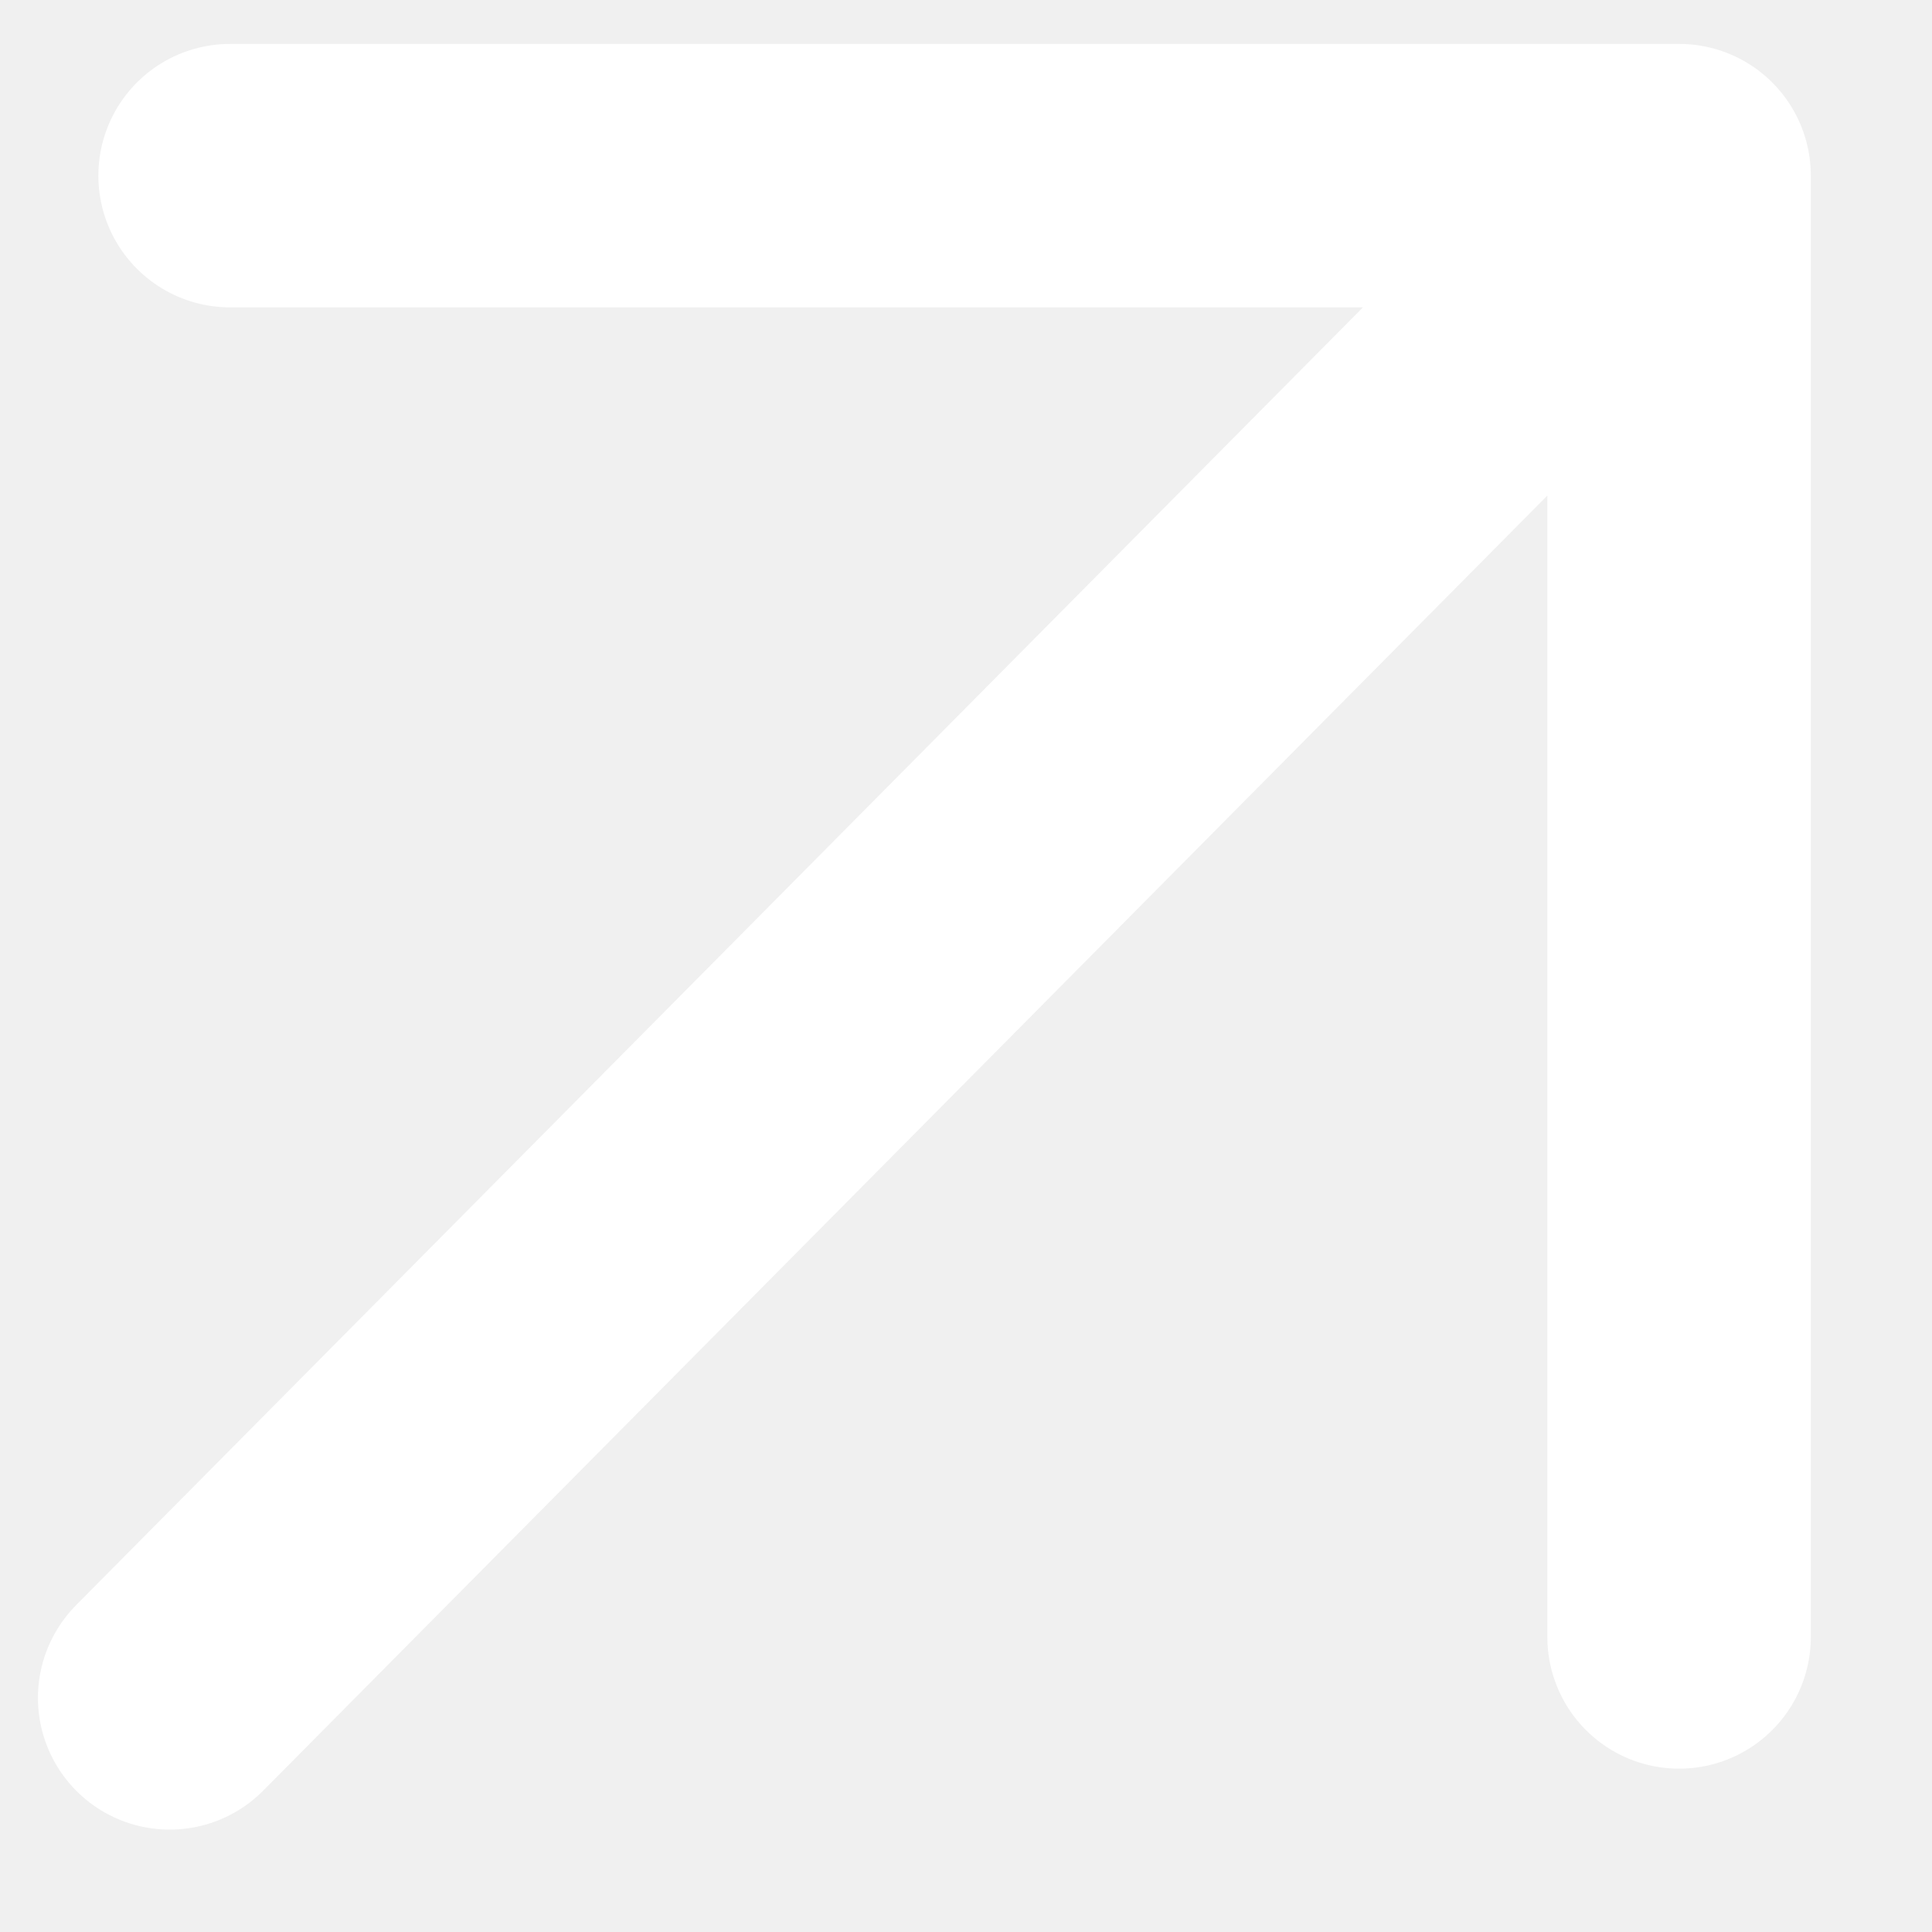
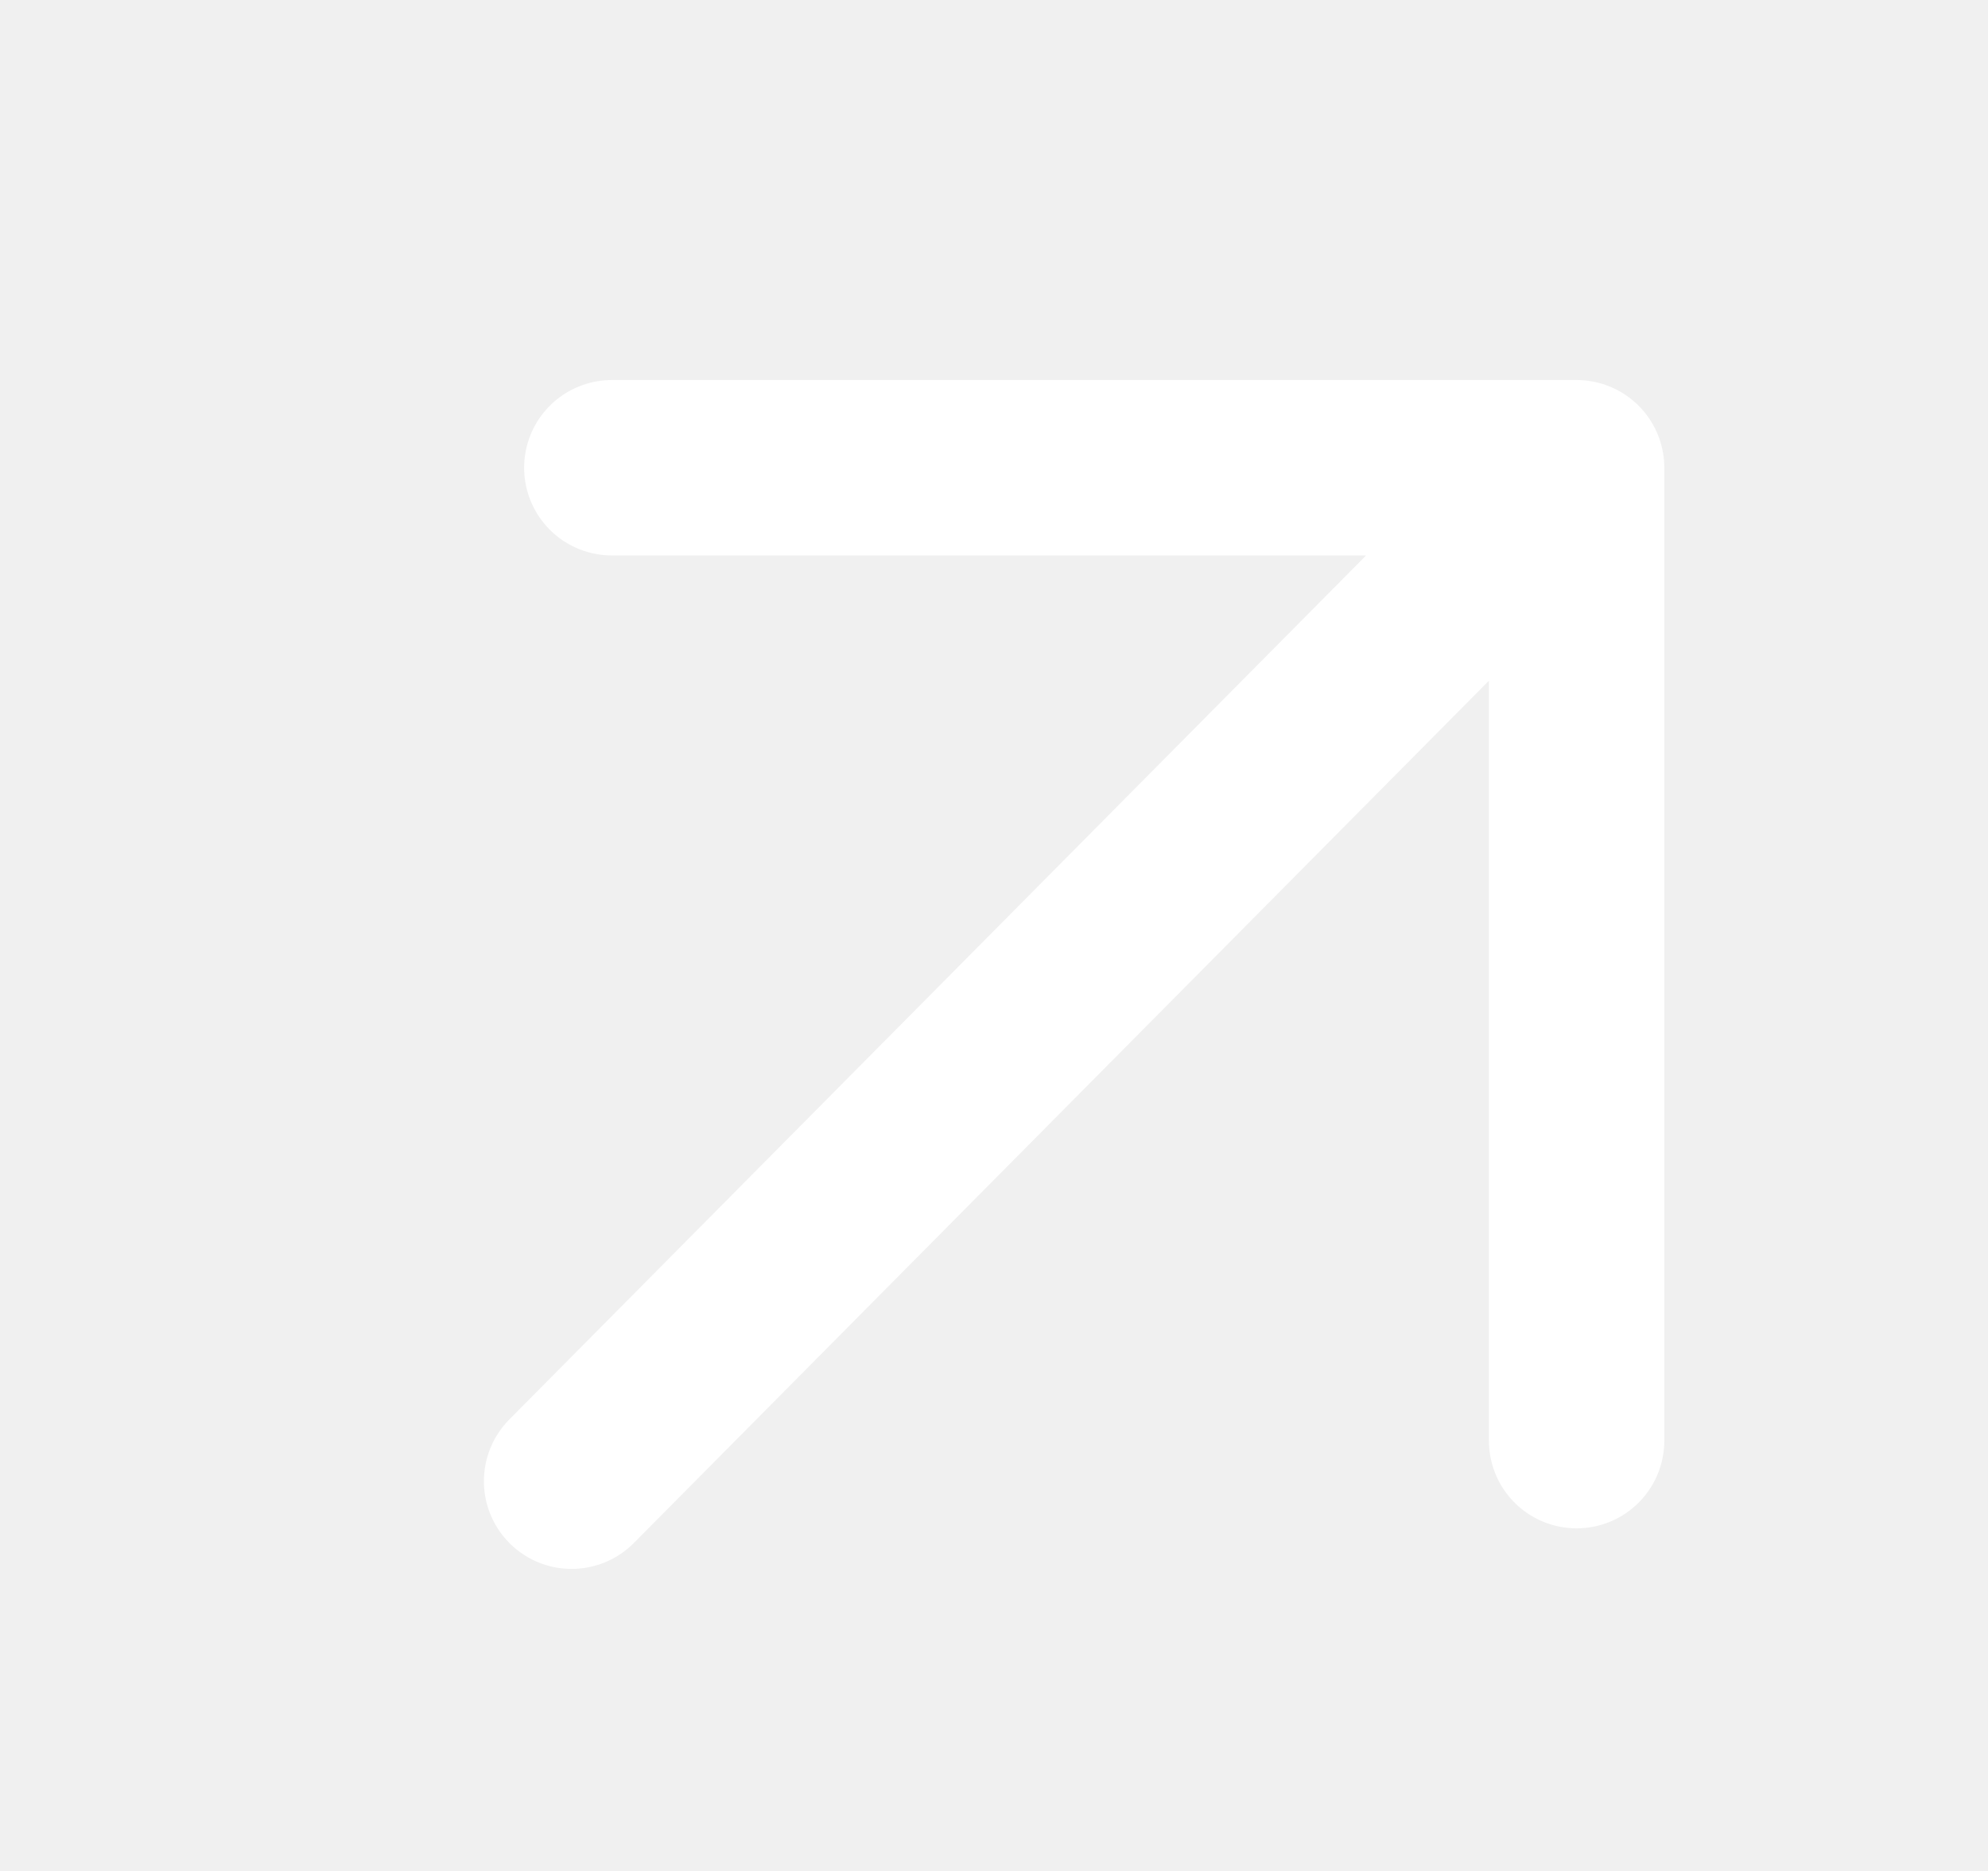
- <svg xmlns="http://www.w3.org/2000/svg" width="11" height="11" viewBox="0 0 11 11" fill="none">
-   <path d="M0.966 9.667L9.56 1M9.56 1V9.32M9.56 1H1.31" stroke="white" stroke-width="1.5" stroke-linecap="round" stroke-linejoin="round" />
+ <svg xmlns="http://www.w3.org/2000/svg" width="17" height="16" viewBox="0 0 17 16" fill="none">
+   <path d="M4.888 12.667L13.482 4M13.482 4V12.32M13.482 4H5.232" stroke="white" stroke-width="1.5" stroke-linecap="round" stroke-linejoin="round" />
</svg>
